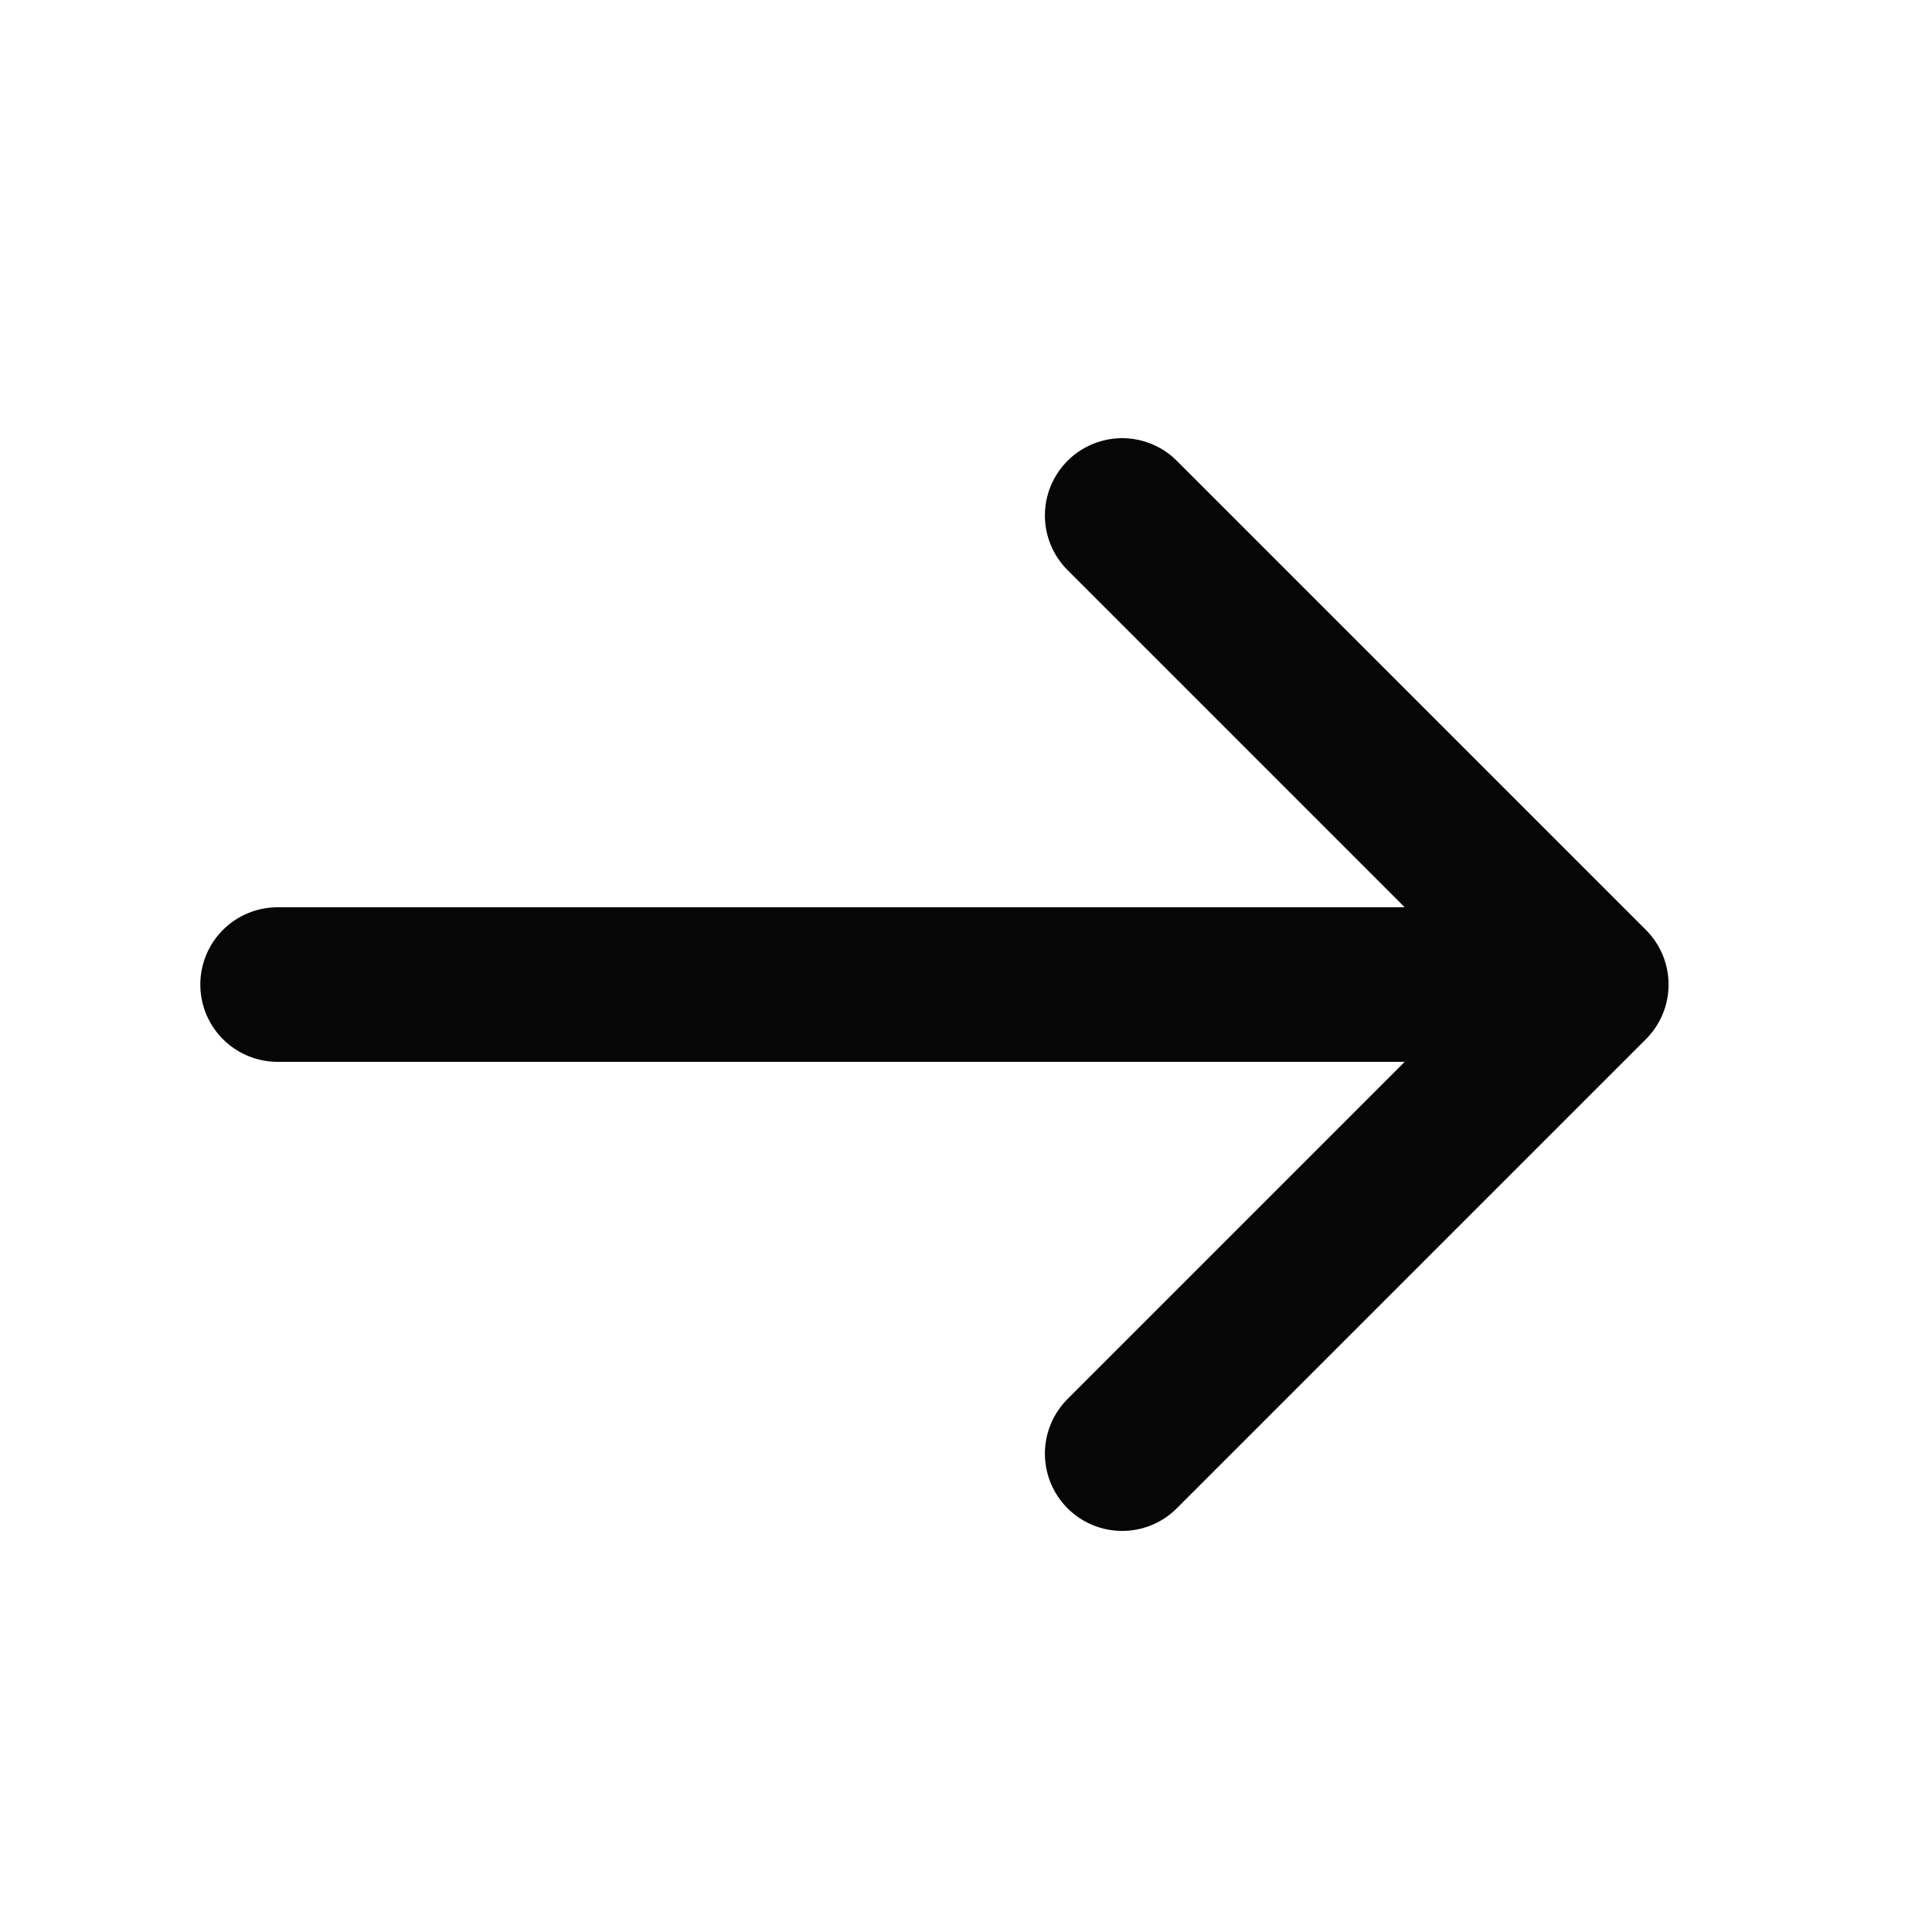
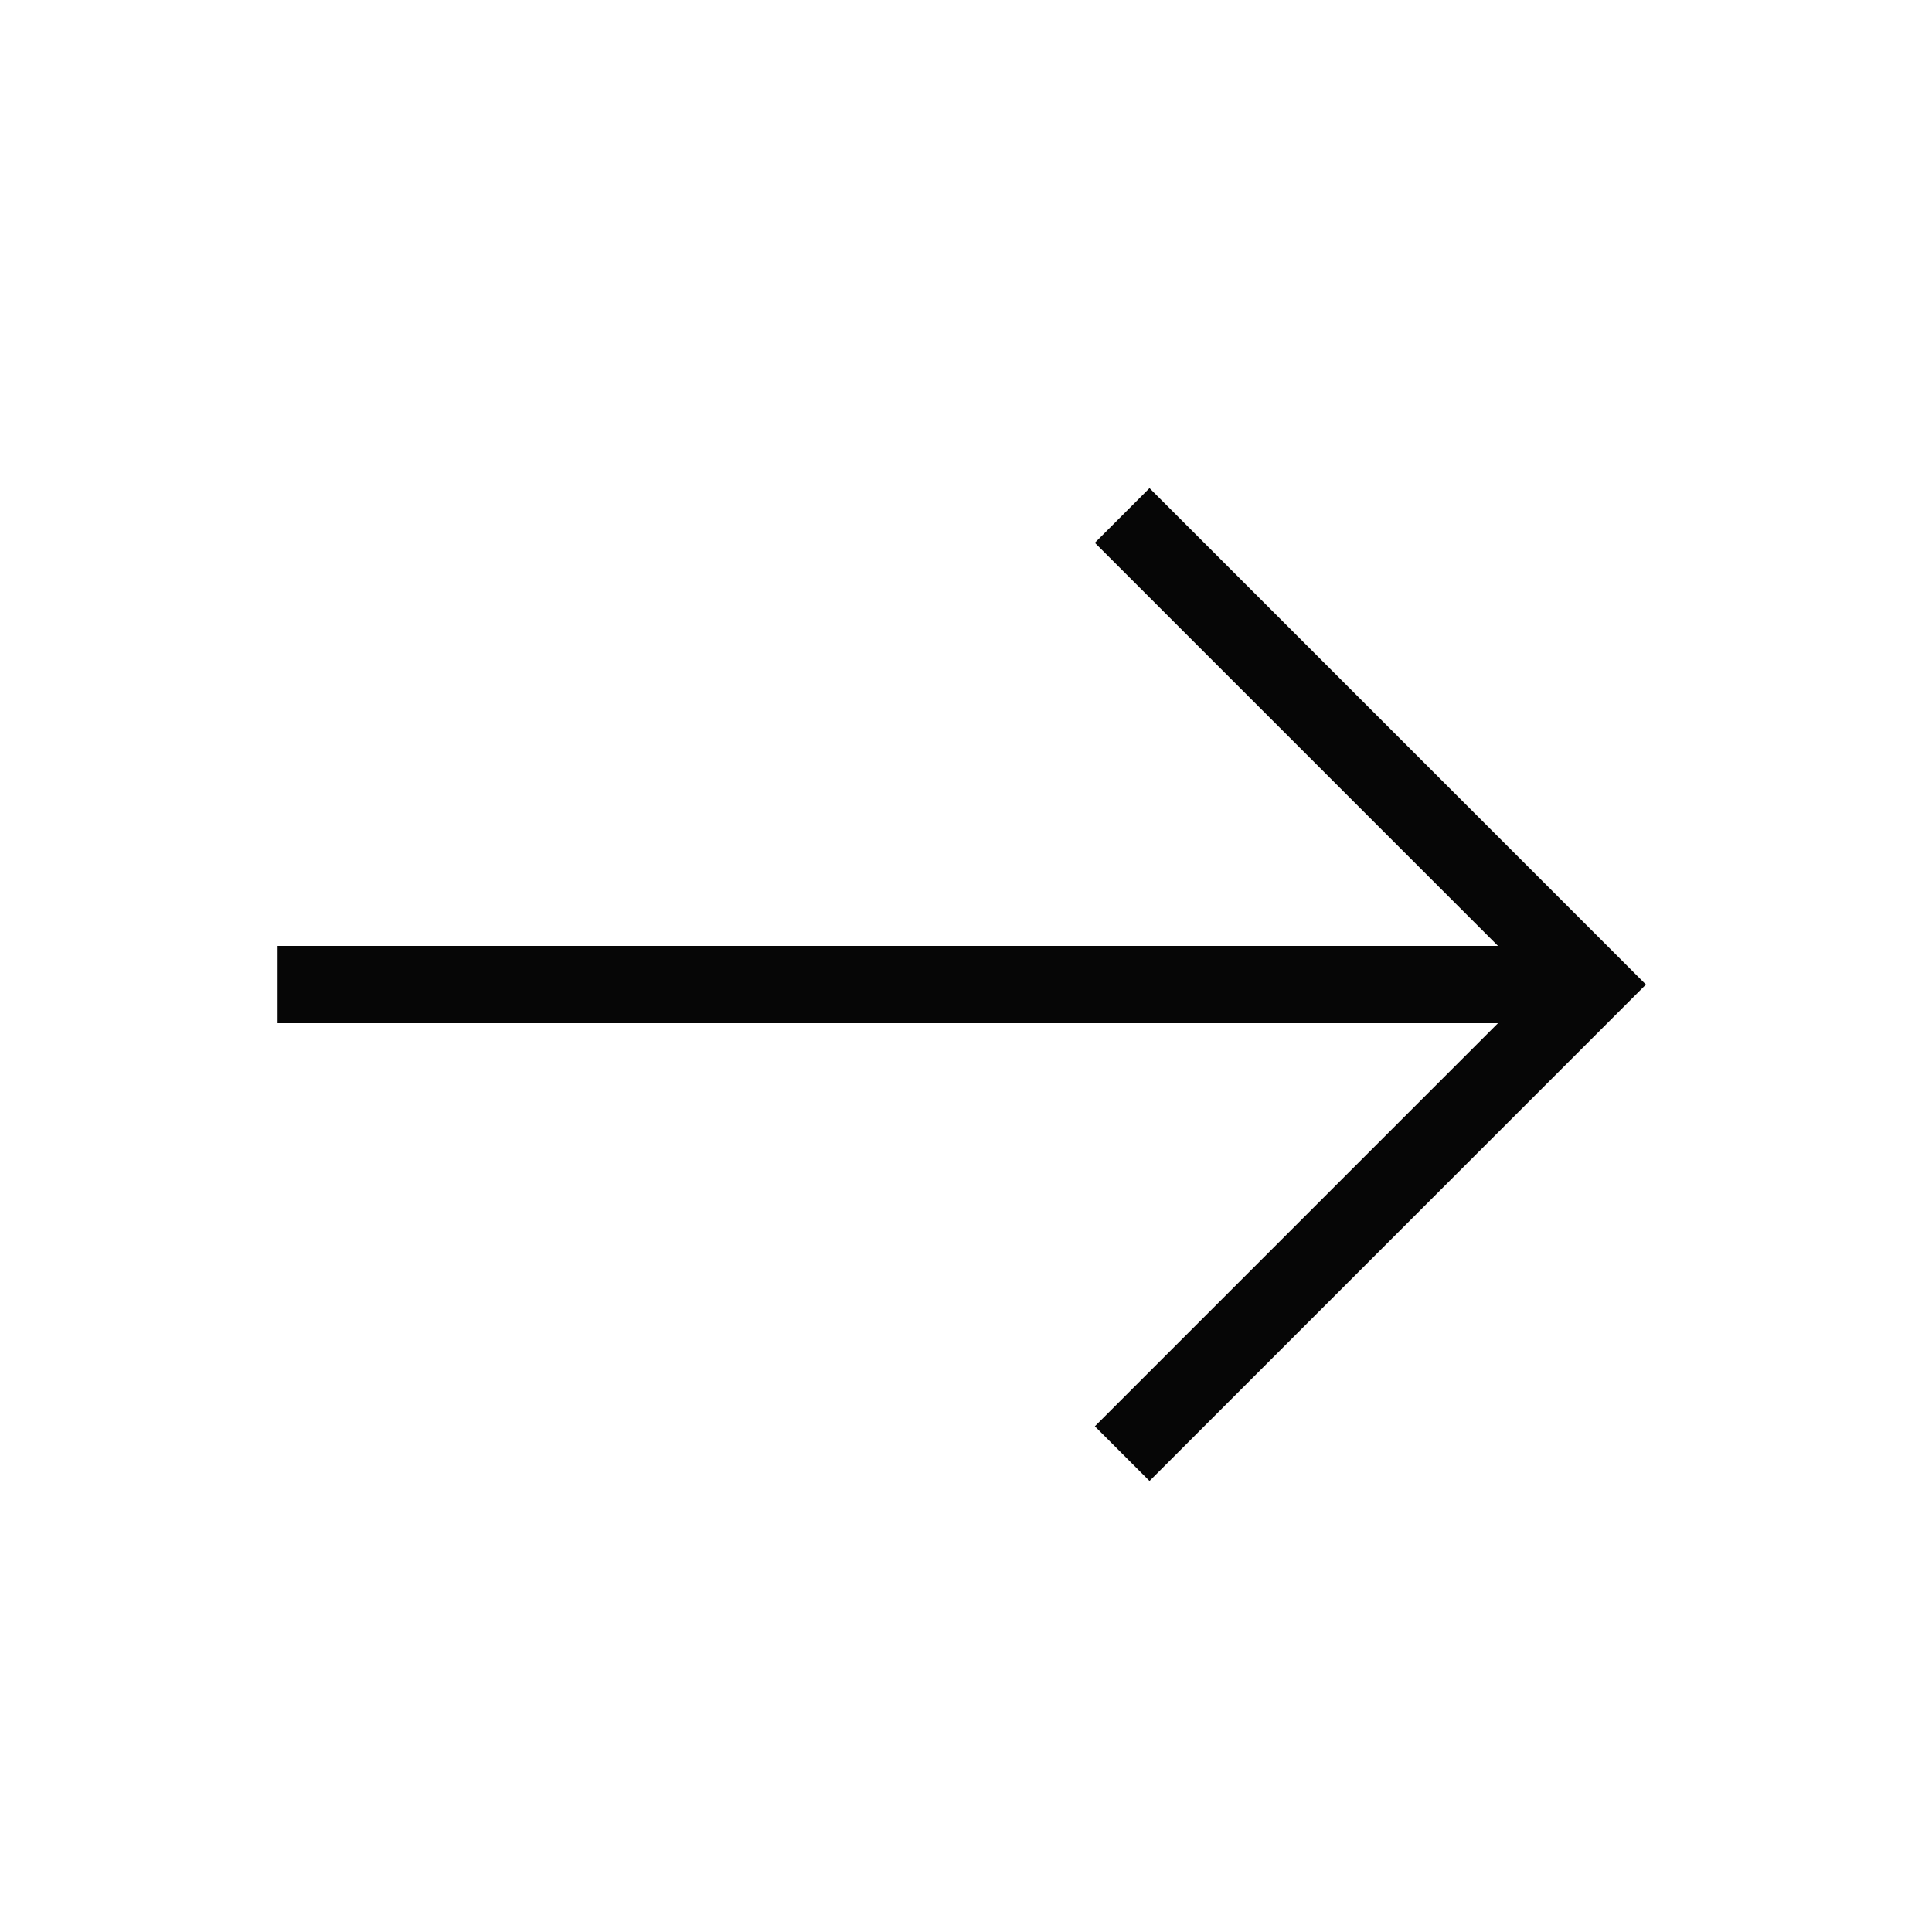
<svg xmlns="http://www.w3.org/2000/svg" width="25" height="25" viewBox="0 0 25 25" fill="none">
-   <path d="M14.521 6.67L20.591 12.74L14.521 18.81" stroke="#060606" stroke-width="2" stroke-miterlimit="10" stroke-linecap="round" stroke-linejoin="round" />
-   <path d="M3.592 12.74H20.422" stroke="#060606" stroke-width="2" stroke-miterlimit="10" stroke-linecap="round" stroke-linejoin="round" />
+   <path d="M14.521 6.67L20.591 12.74L14.521 18.81" stroke="#060606" strokeWidth="2" stroke-miterlimit="10" strokeLinecap="round" strokeLinejoin="round" />
+   <path d="M3.592 12.74H20.422" stroke="#060606" strokeWidth="2" stroke-miterlimit="10" strokeLinecap="round" strokeLinejoin="round" />
</svg>
